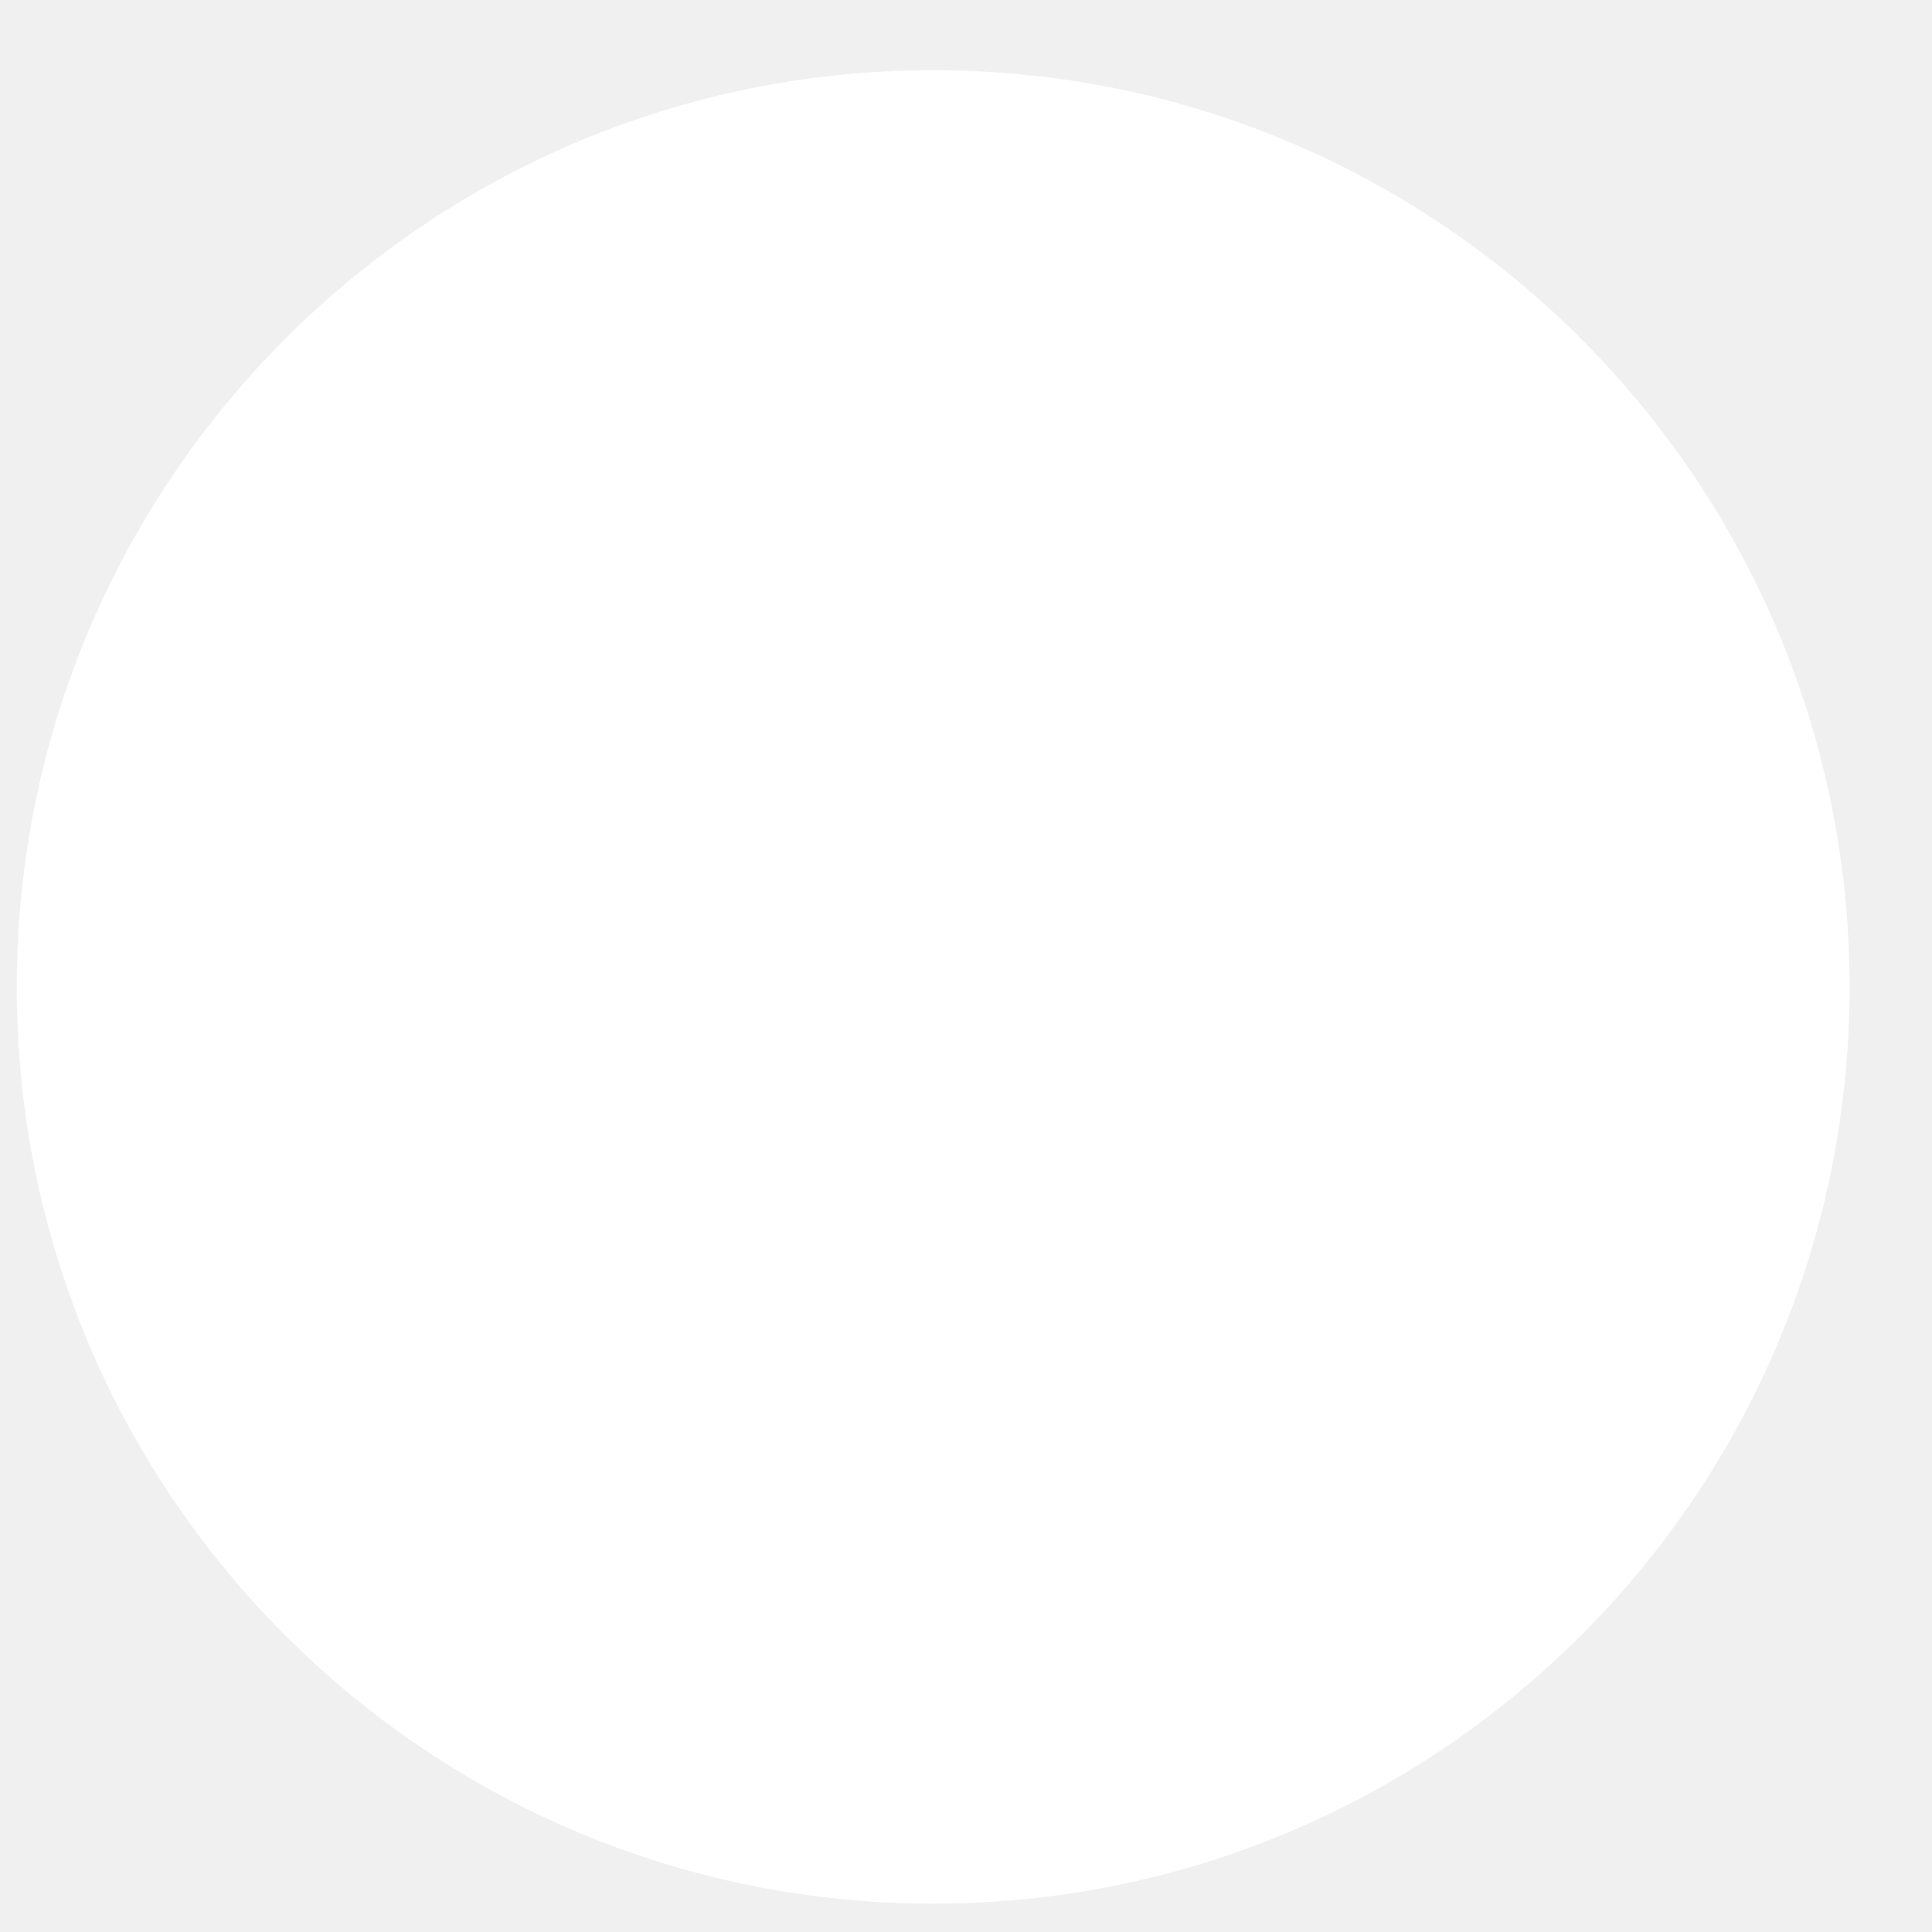
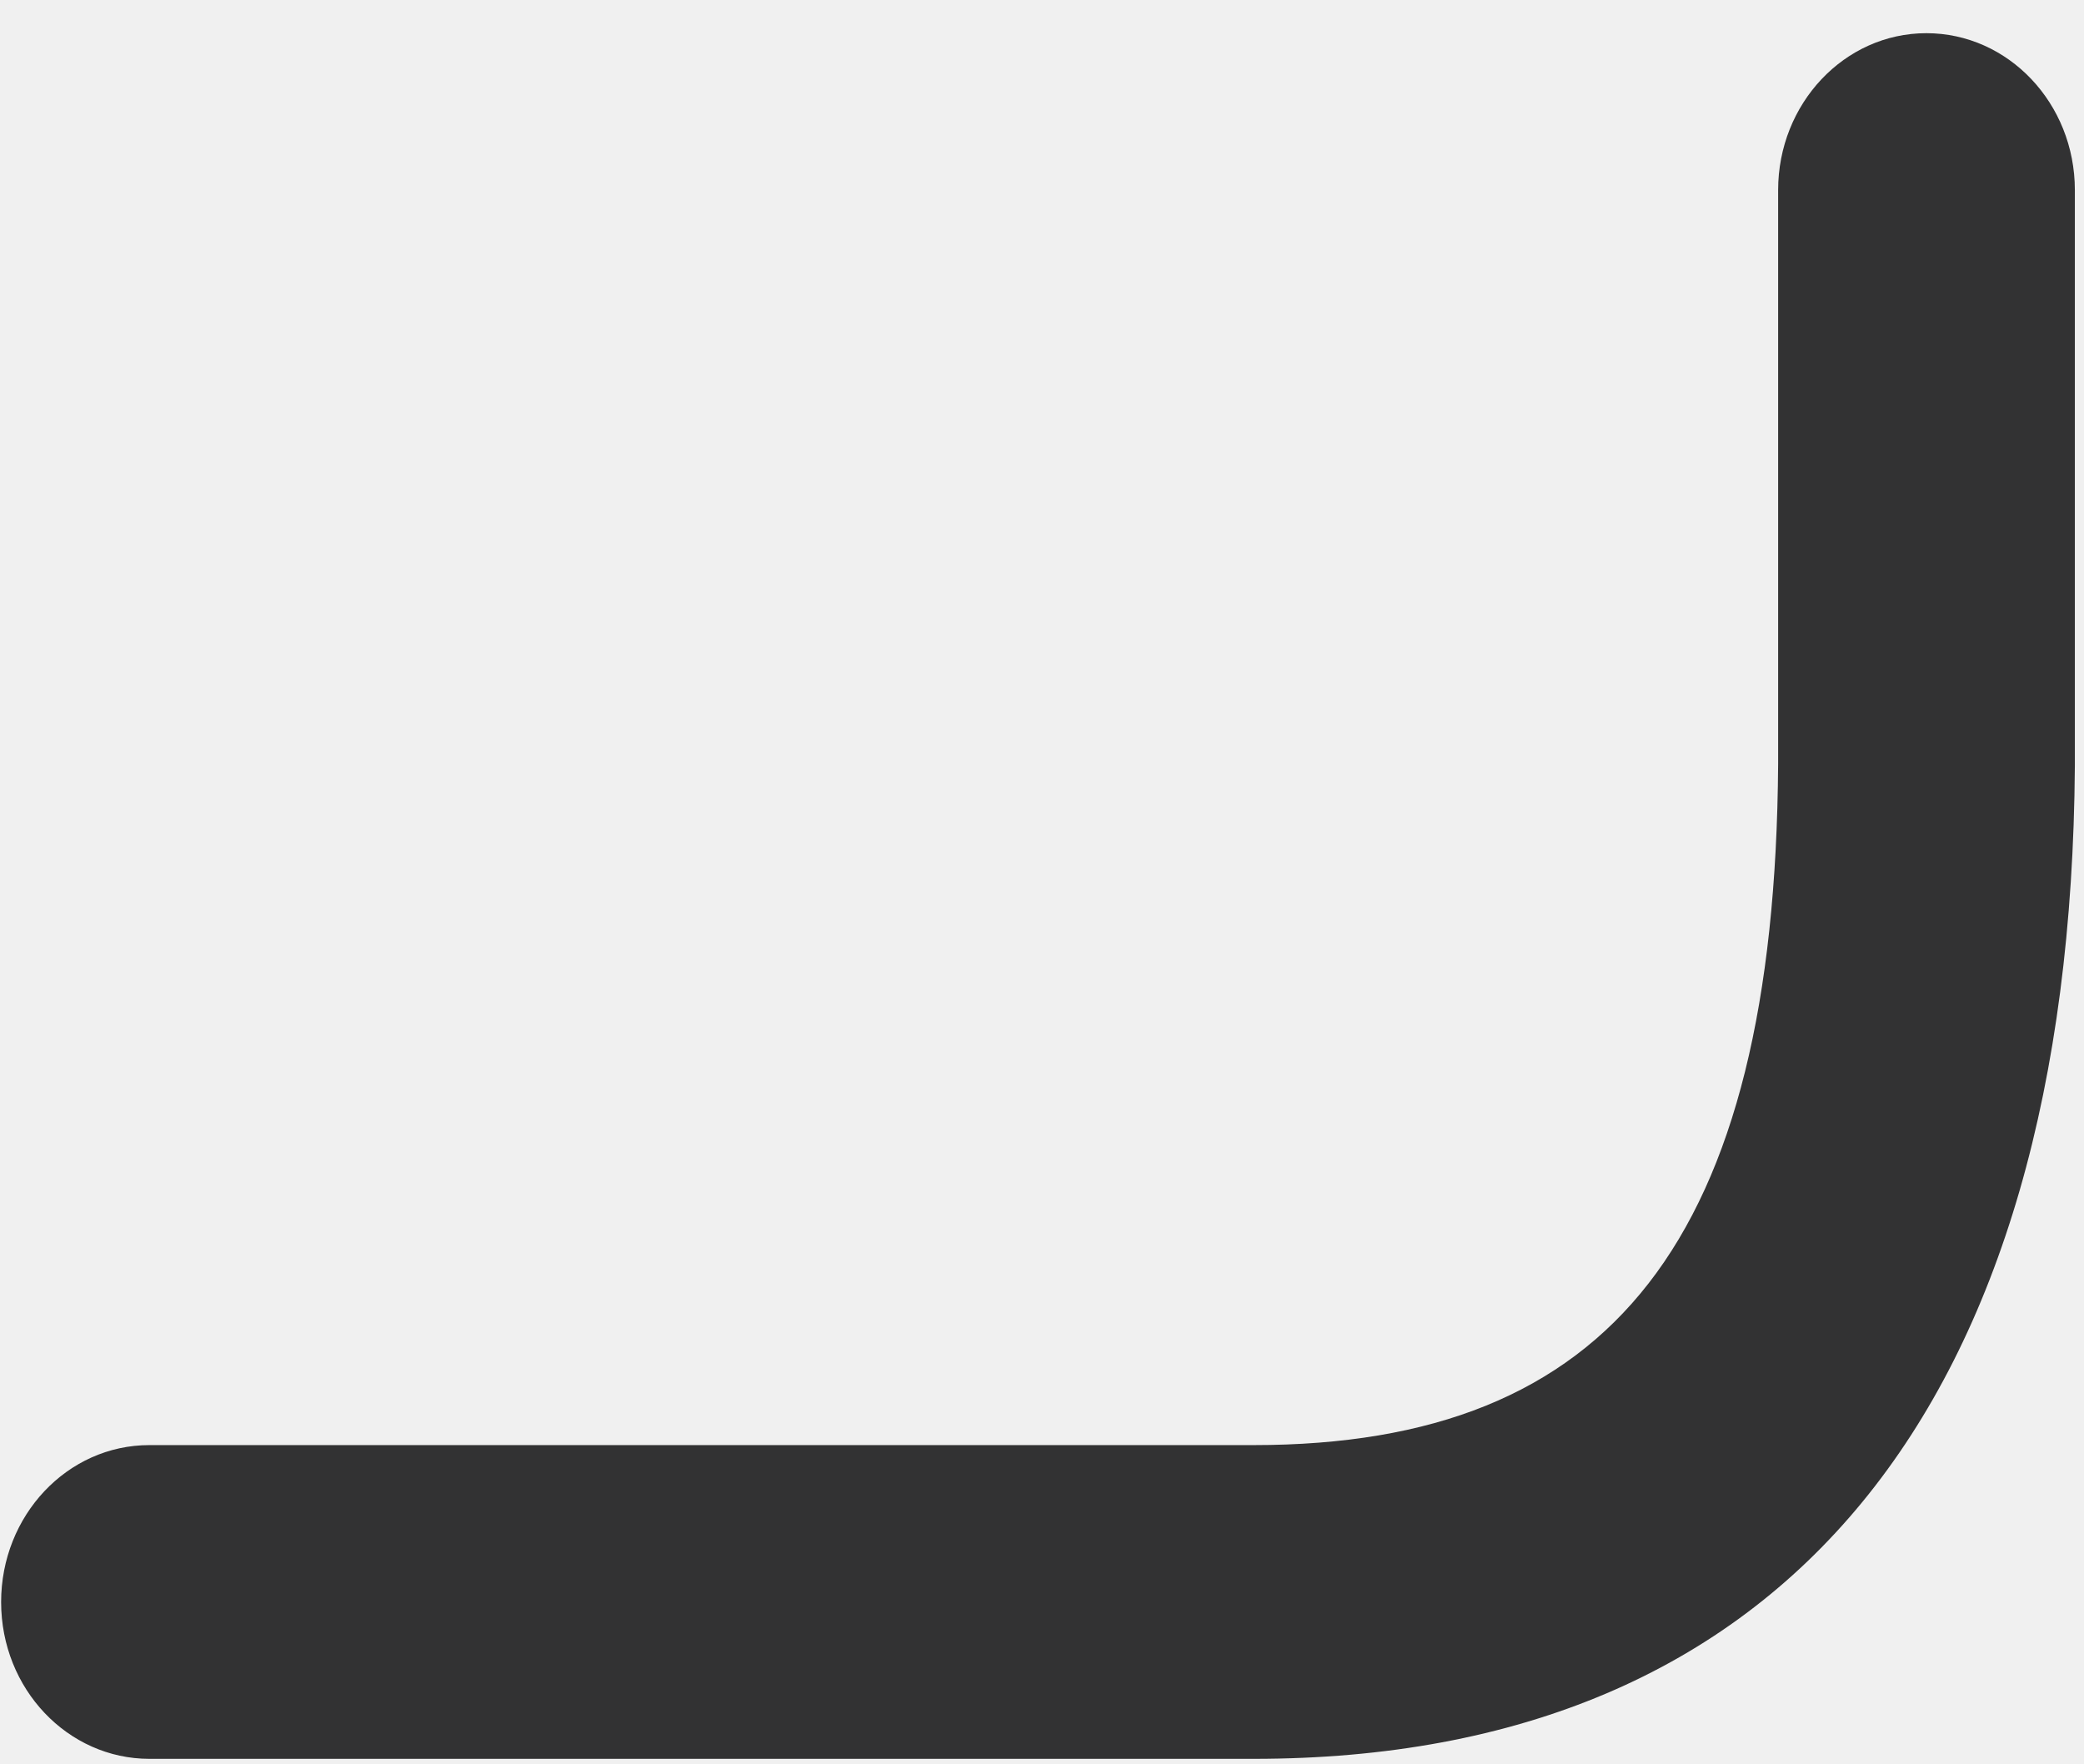
- <svg xmlns="http://www.w3.org/2000/svg" version="1.1" width="3px" height="3px">
-   <g transform="matrix(1 0 0 1 -145 -1742 )">
-     <path d="M 0.026 1.533  C 0.026 2.319  0.663 2.956  1.449 2.956  C 2.235 2.956  2.872 2.319  2.872 1.533  C 2.872 0.747  2.235 0.109  1.449 0.109  C 0.663 0.109  0.026 0.747  0.026 1.533  Z " fill-rule="nonzero" fill="#ffffff" stroke="none" transform="matrix(1 0 0 1 145 1742 )" />
+ <svg xmlns="http://www.w3.org/2000/svg" version="1.1" width="13px" height="11px">
+   <g transform="matrix(1 0 0 1 -232 -1740 )">
+     <path d="M 11.092 4.766  L 11.092 1.186  C 11.092 0.647  11.505 0.207  12.017 0.207  C 12.527 0.207  12.943 0.644  12.943 1.186  L 12.943 4.776  C 12.916 8.764  11.142 10.971  7.821 10.971  L 0.932 10.971  C 0.423 10.971  0.007 10.535  0.007 9.993  C 0.007 9.454  0.419 9.014  0.932 9.014  L 7.821 9.014  C 10.047 9.014  11.072 7.74  11.092 4.766  Z " fill-rule="nonzero" fill="#323233" stroke="none" transform="matrix(1 0 0 1 232 1740 )" />
  </g>
</svg>
